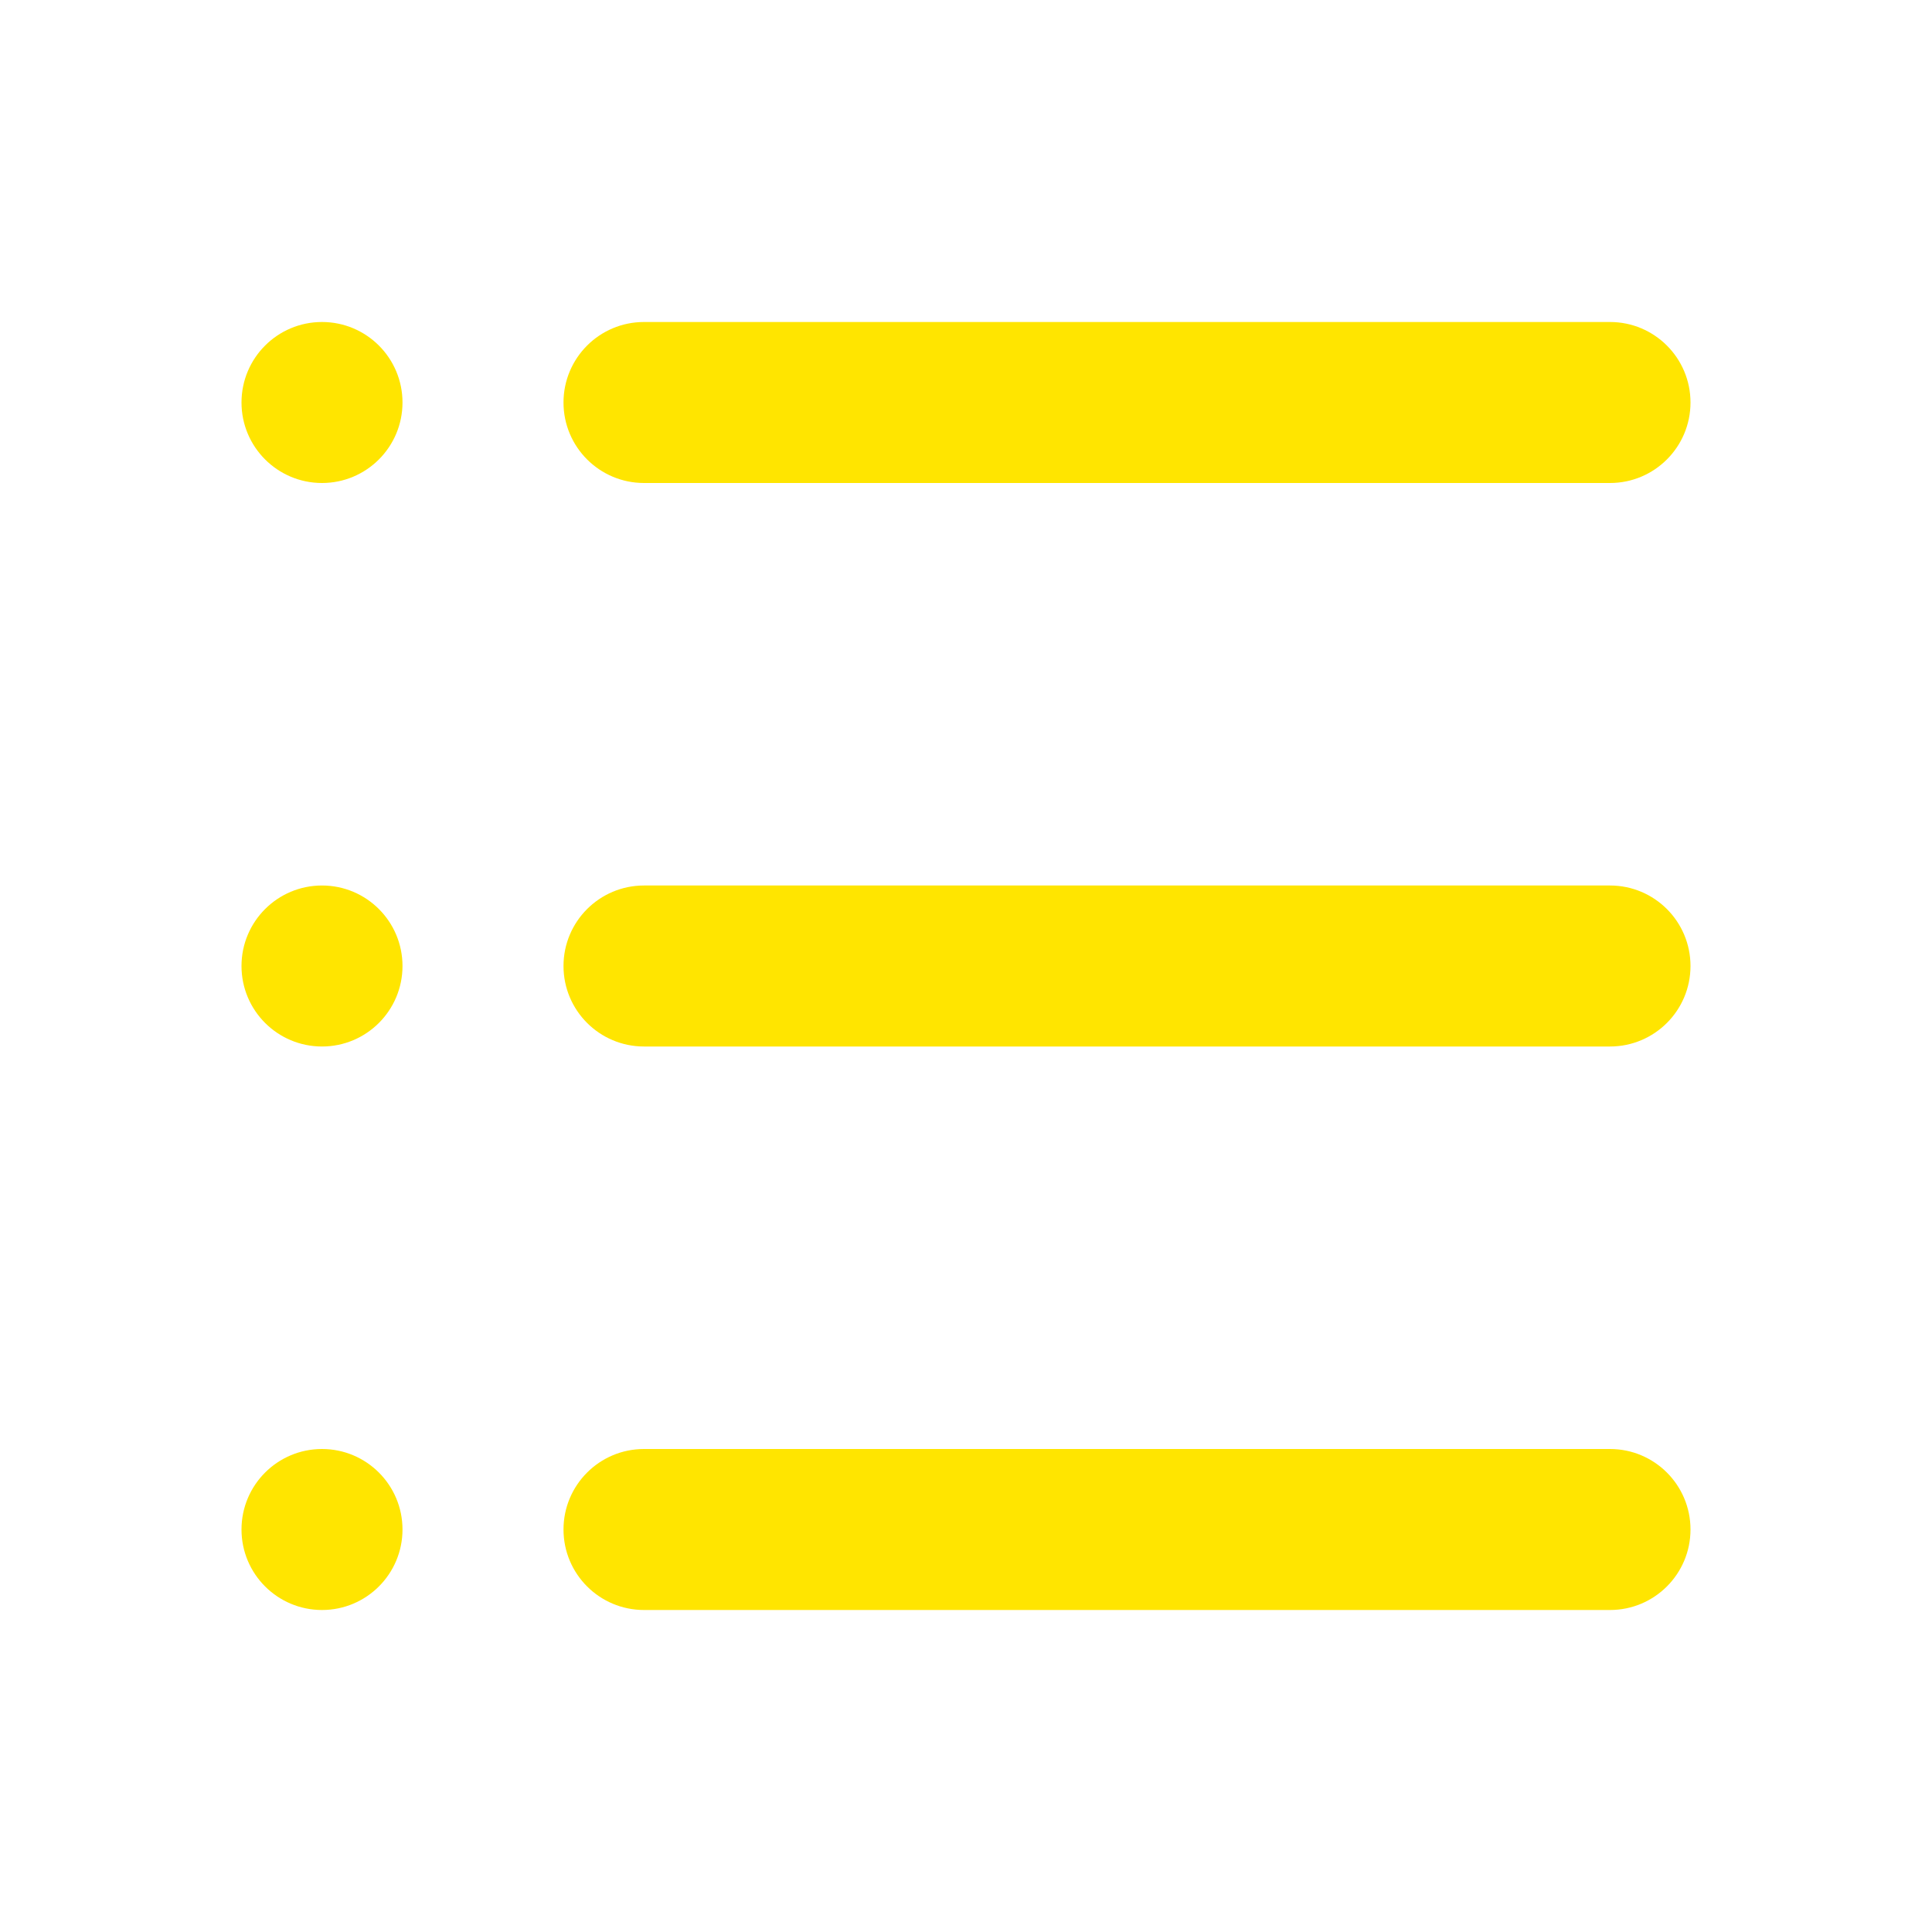
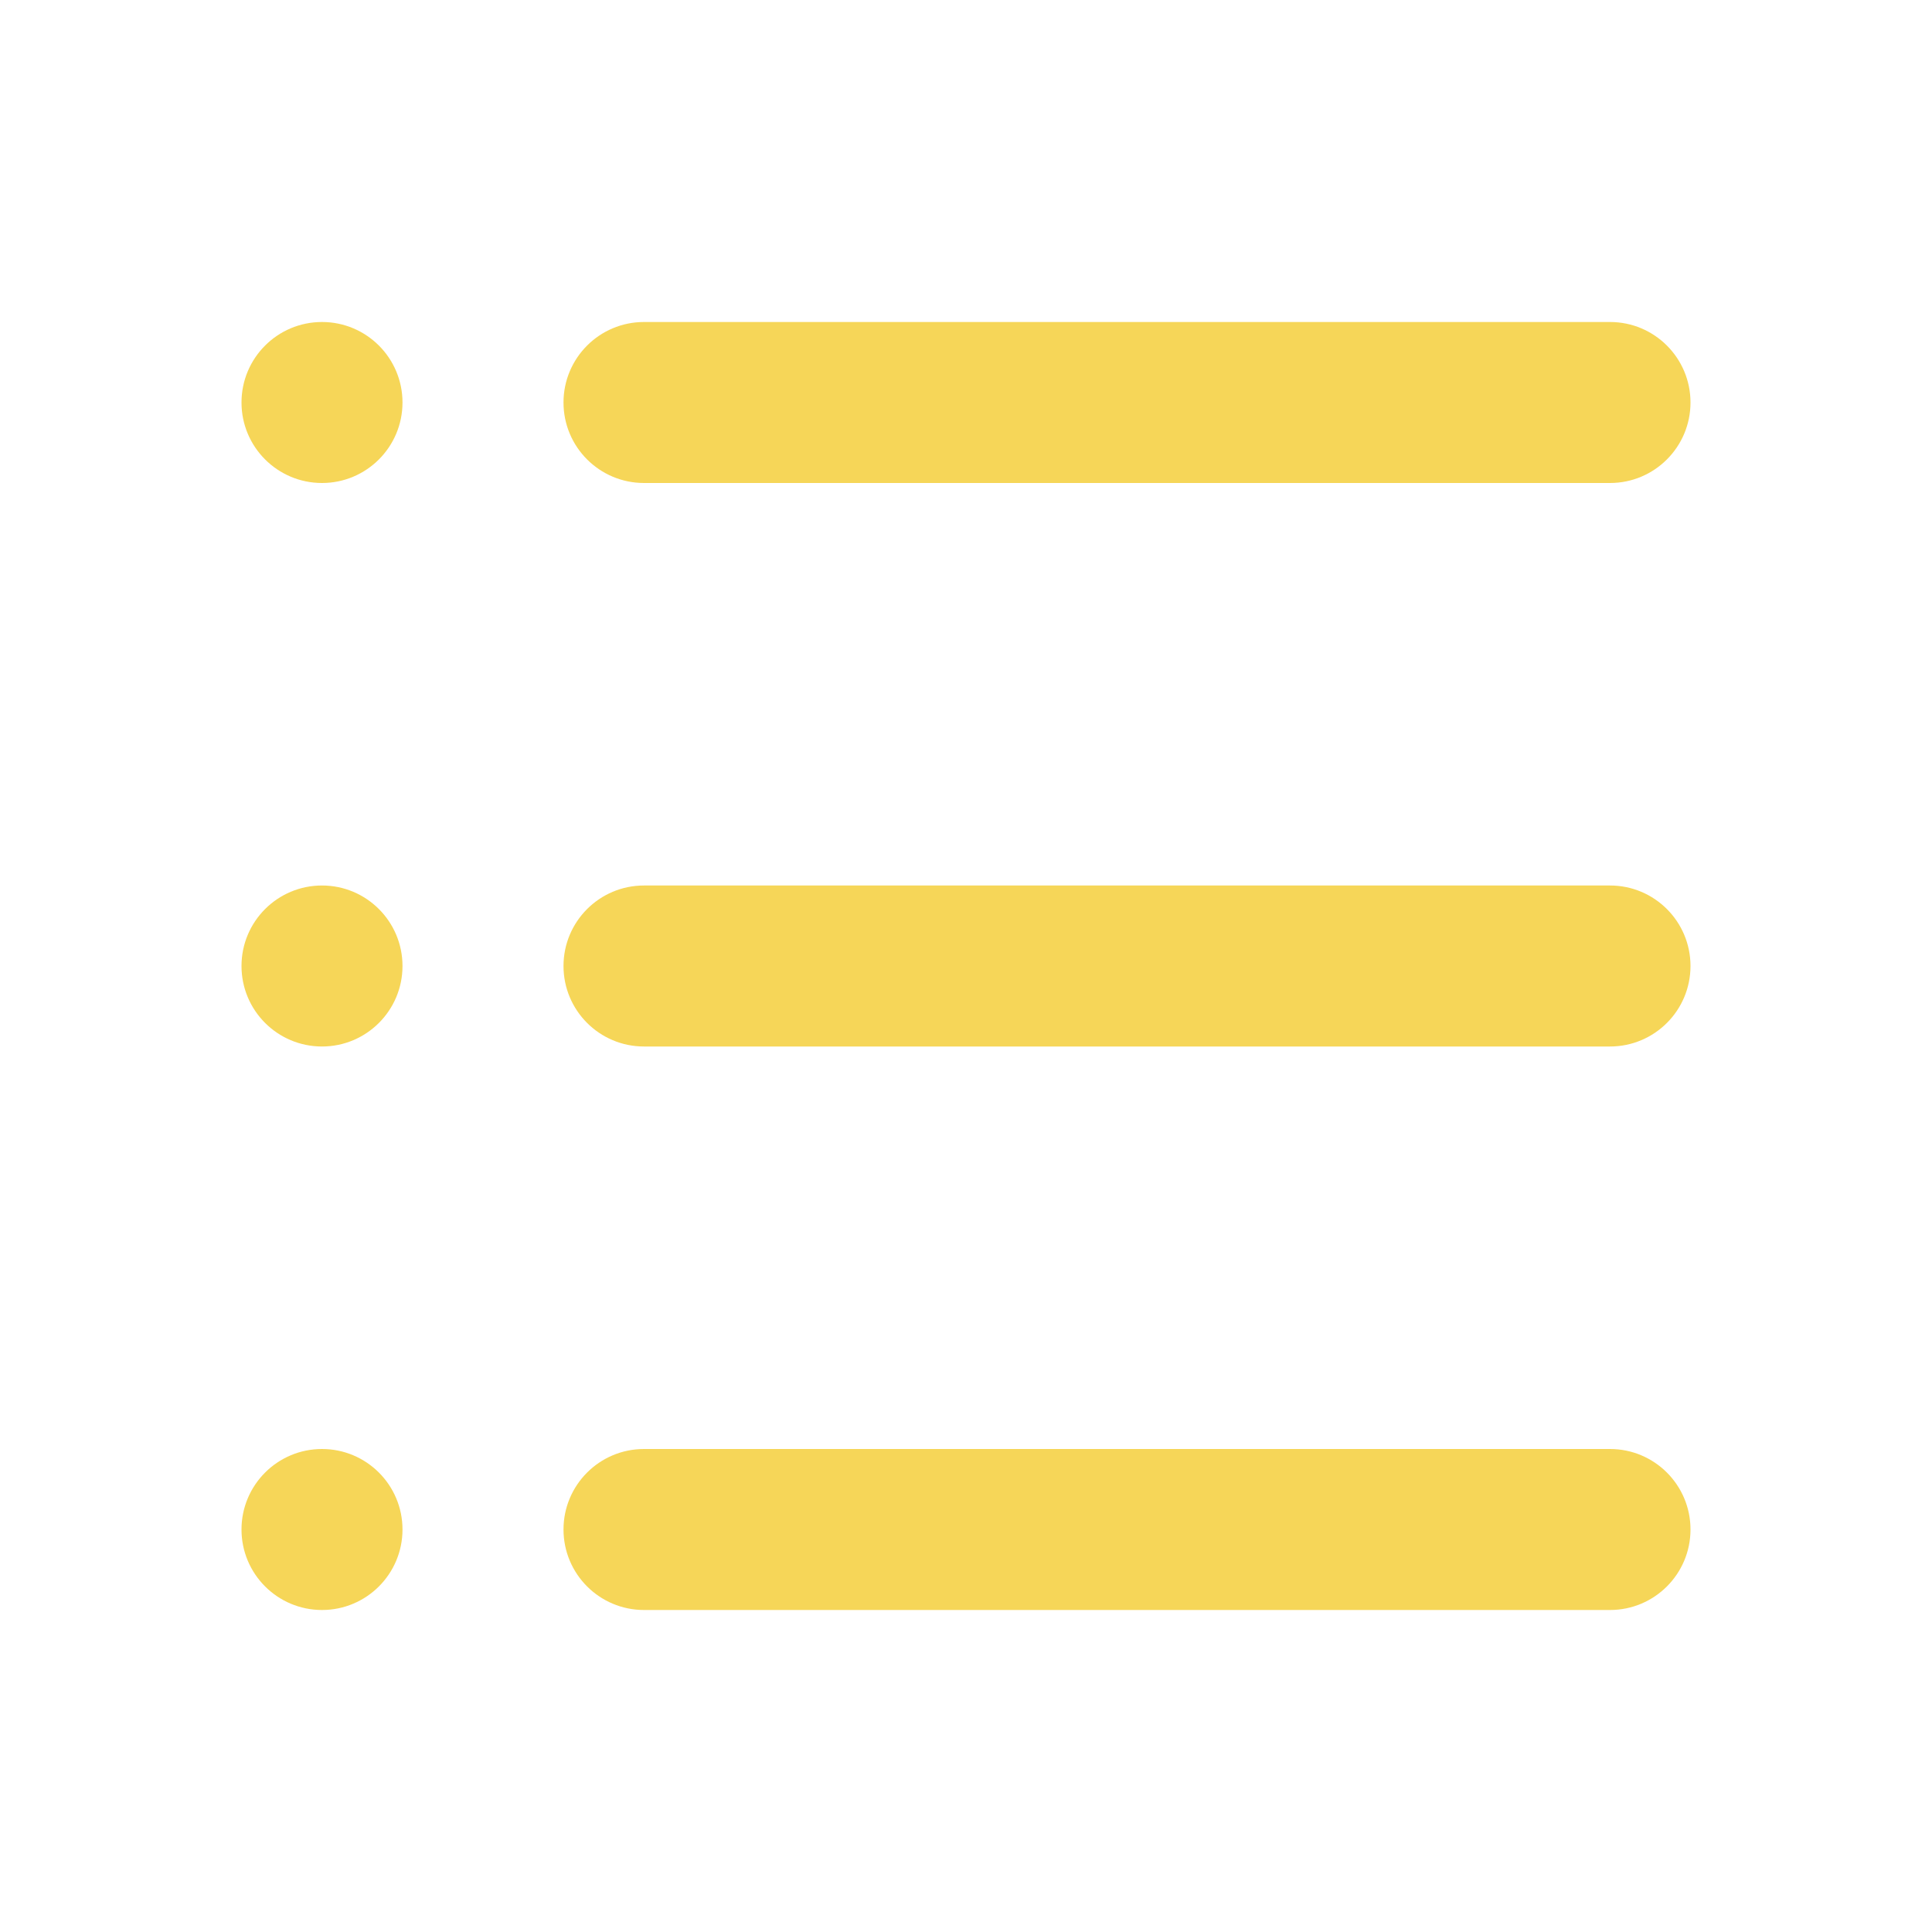
<svg xmlns="http://www.w3.org/2000/svg" width="24" height="24" viewBox="0 0 24 24" fill="none">
-   <rect x="7" y="4" width="14" height="2" rx="1" fill="#FFE500" />
-   <rect x="7" y="11" width="14" height="2" rx="1" fill="#FFE500" />
-   <rect x="7" y="18" width="14" height="2" rx="1" fill="#FFE500" />
-   <circle cx="4" cy="5" r="1" fill="#FFE500" />
-   <circle cx="4" cy="12" r="1" fill="#FFE500" />
-   <circle cx="4" cy="19" r="1" fill="#FFE500" />
+   <rect x="7" y="4" width="14" height="2" rx="1" fill="#F6D658" />
+   <rect x="7" y="11" width="14" height="2" rx="1" fill="#F6D658" />
+   <rect x="7" y="18" width="14" height="2" rx="1" fill="#F6D658" />
+   <circle cx="4" cy="5" r="1" fill="#F6D658" />
+   <circle cx="4" cy="12" r="1" fill="#F6D658" />
+   <circle cx="4" cy="19" r="1" fill="#F6D658" />
</svg>
